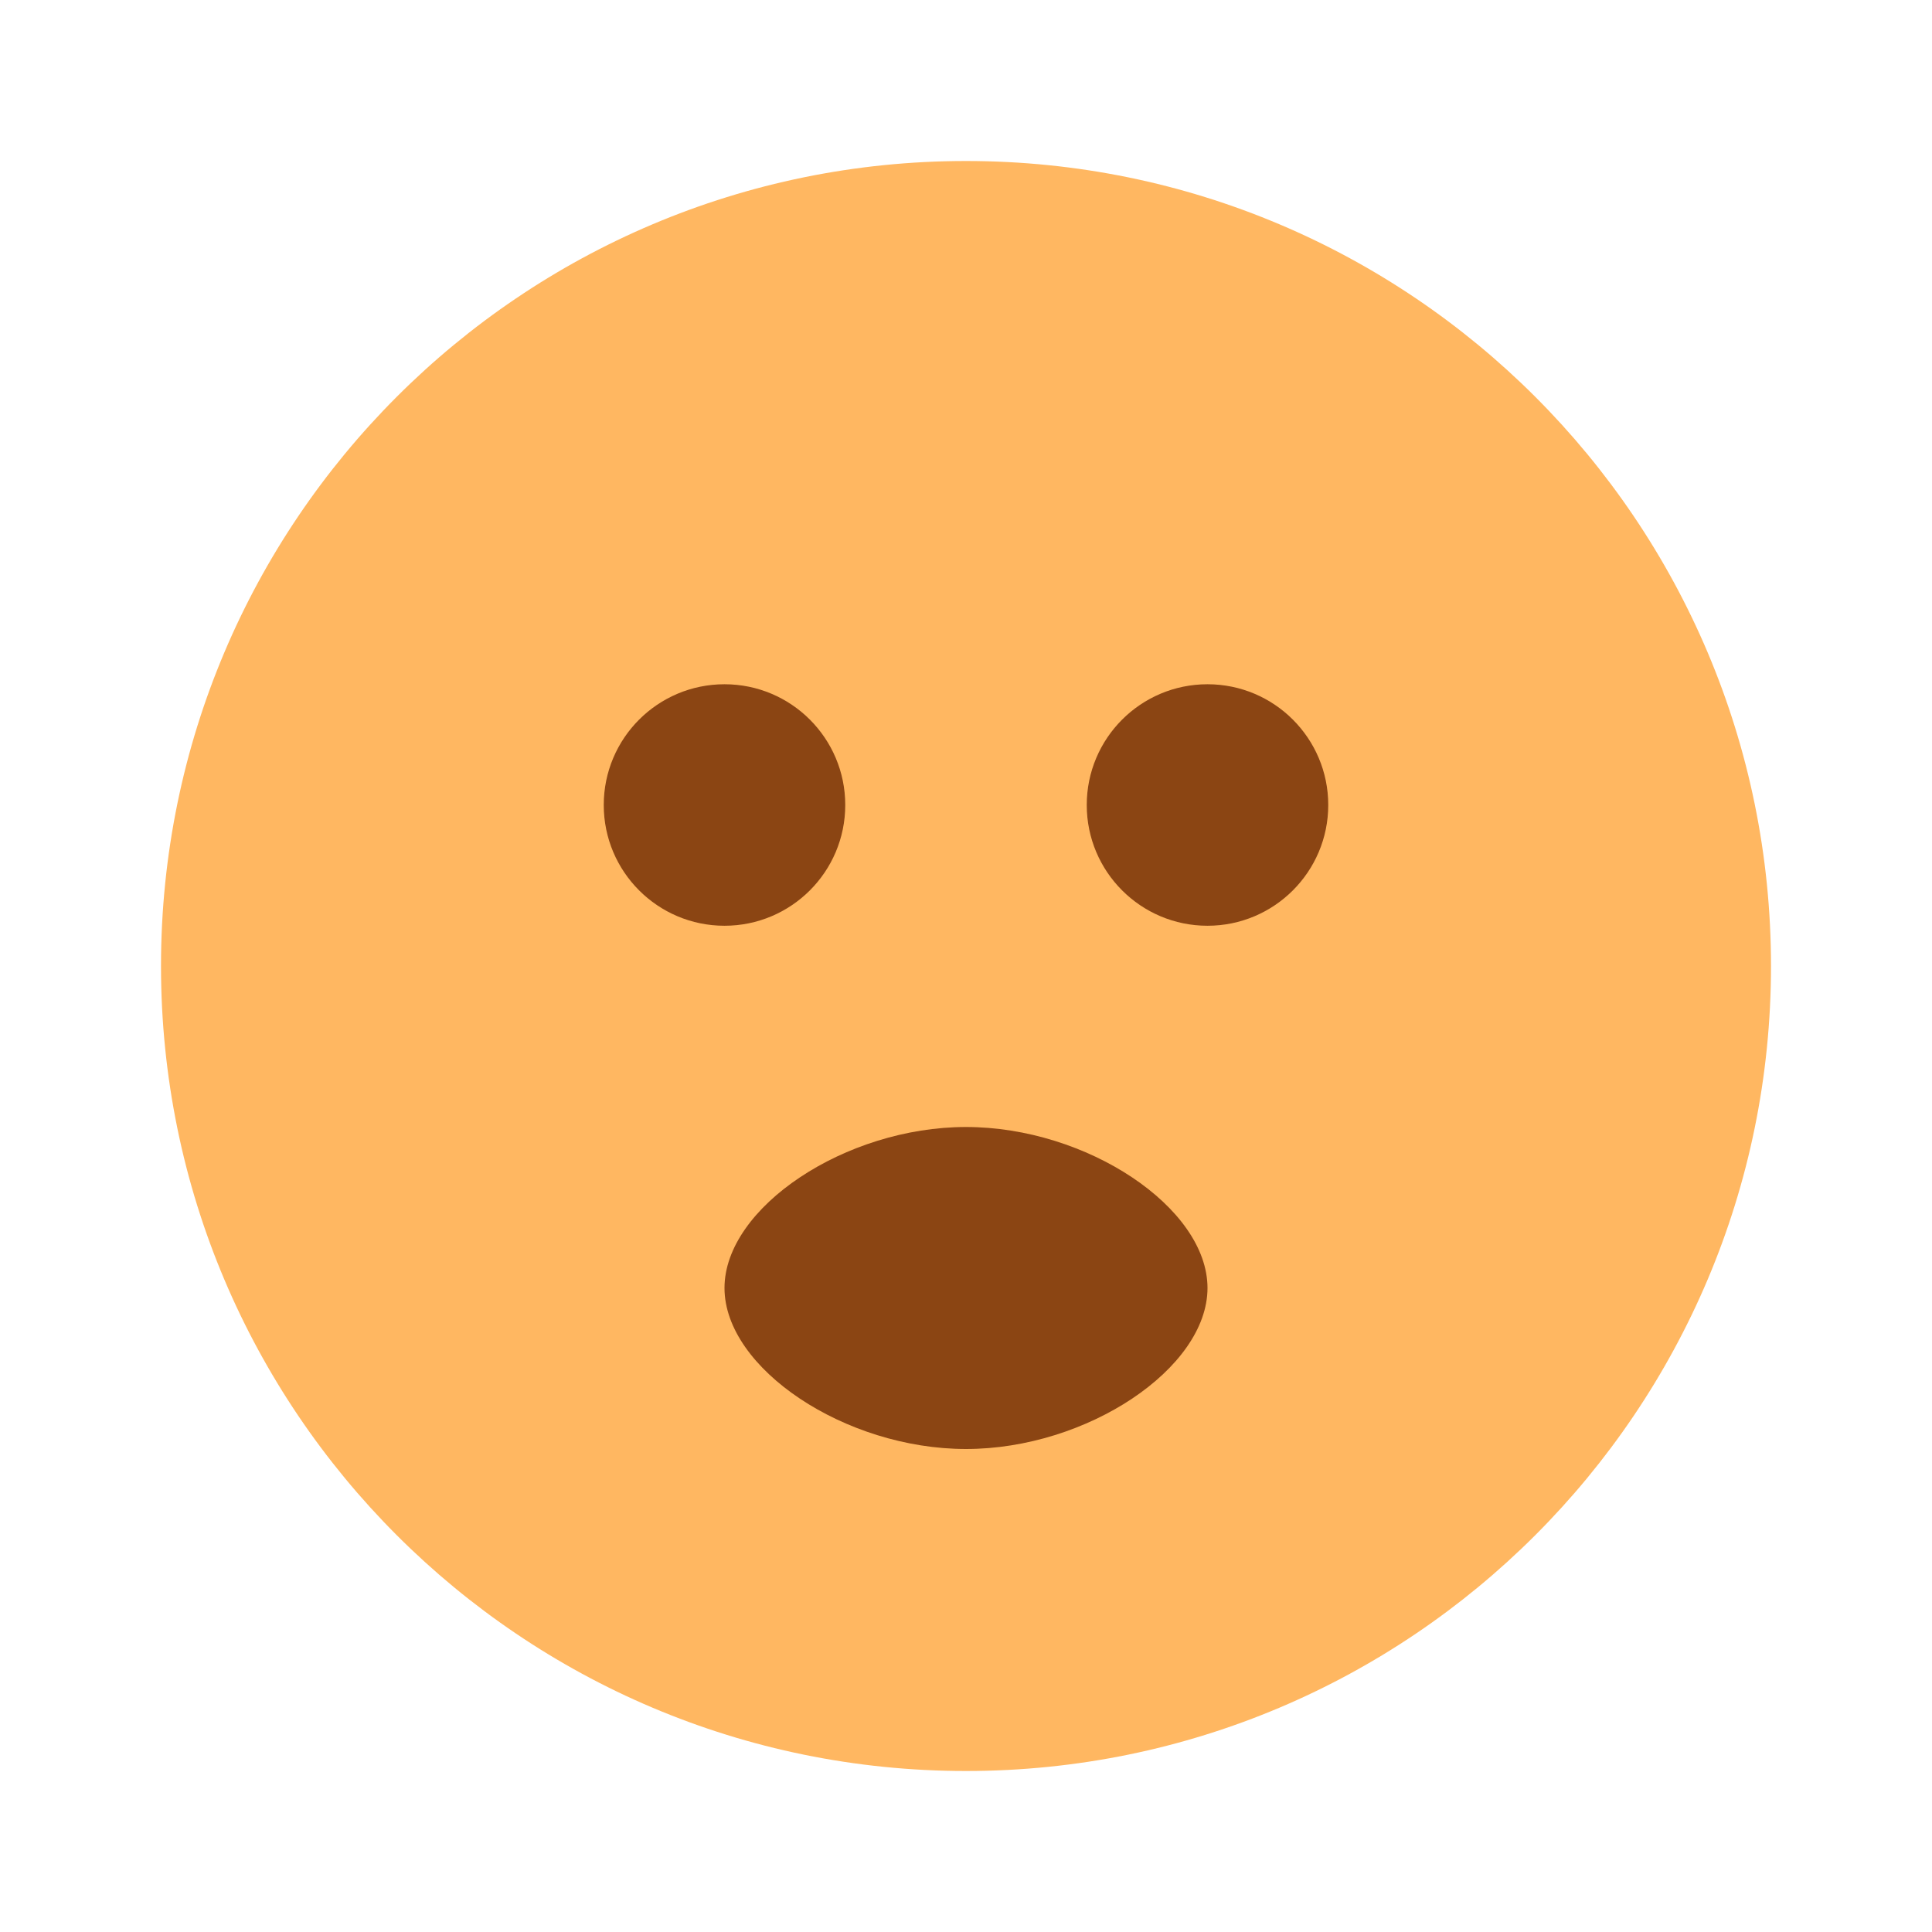
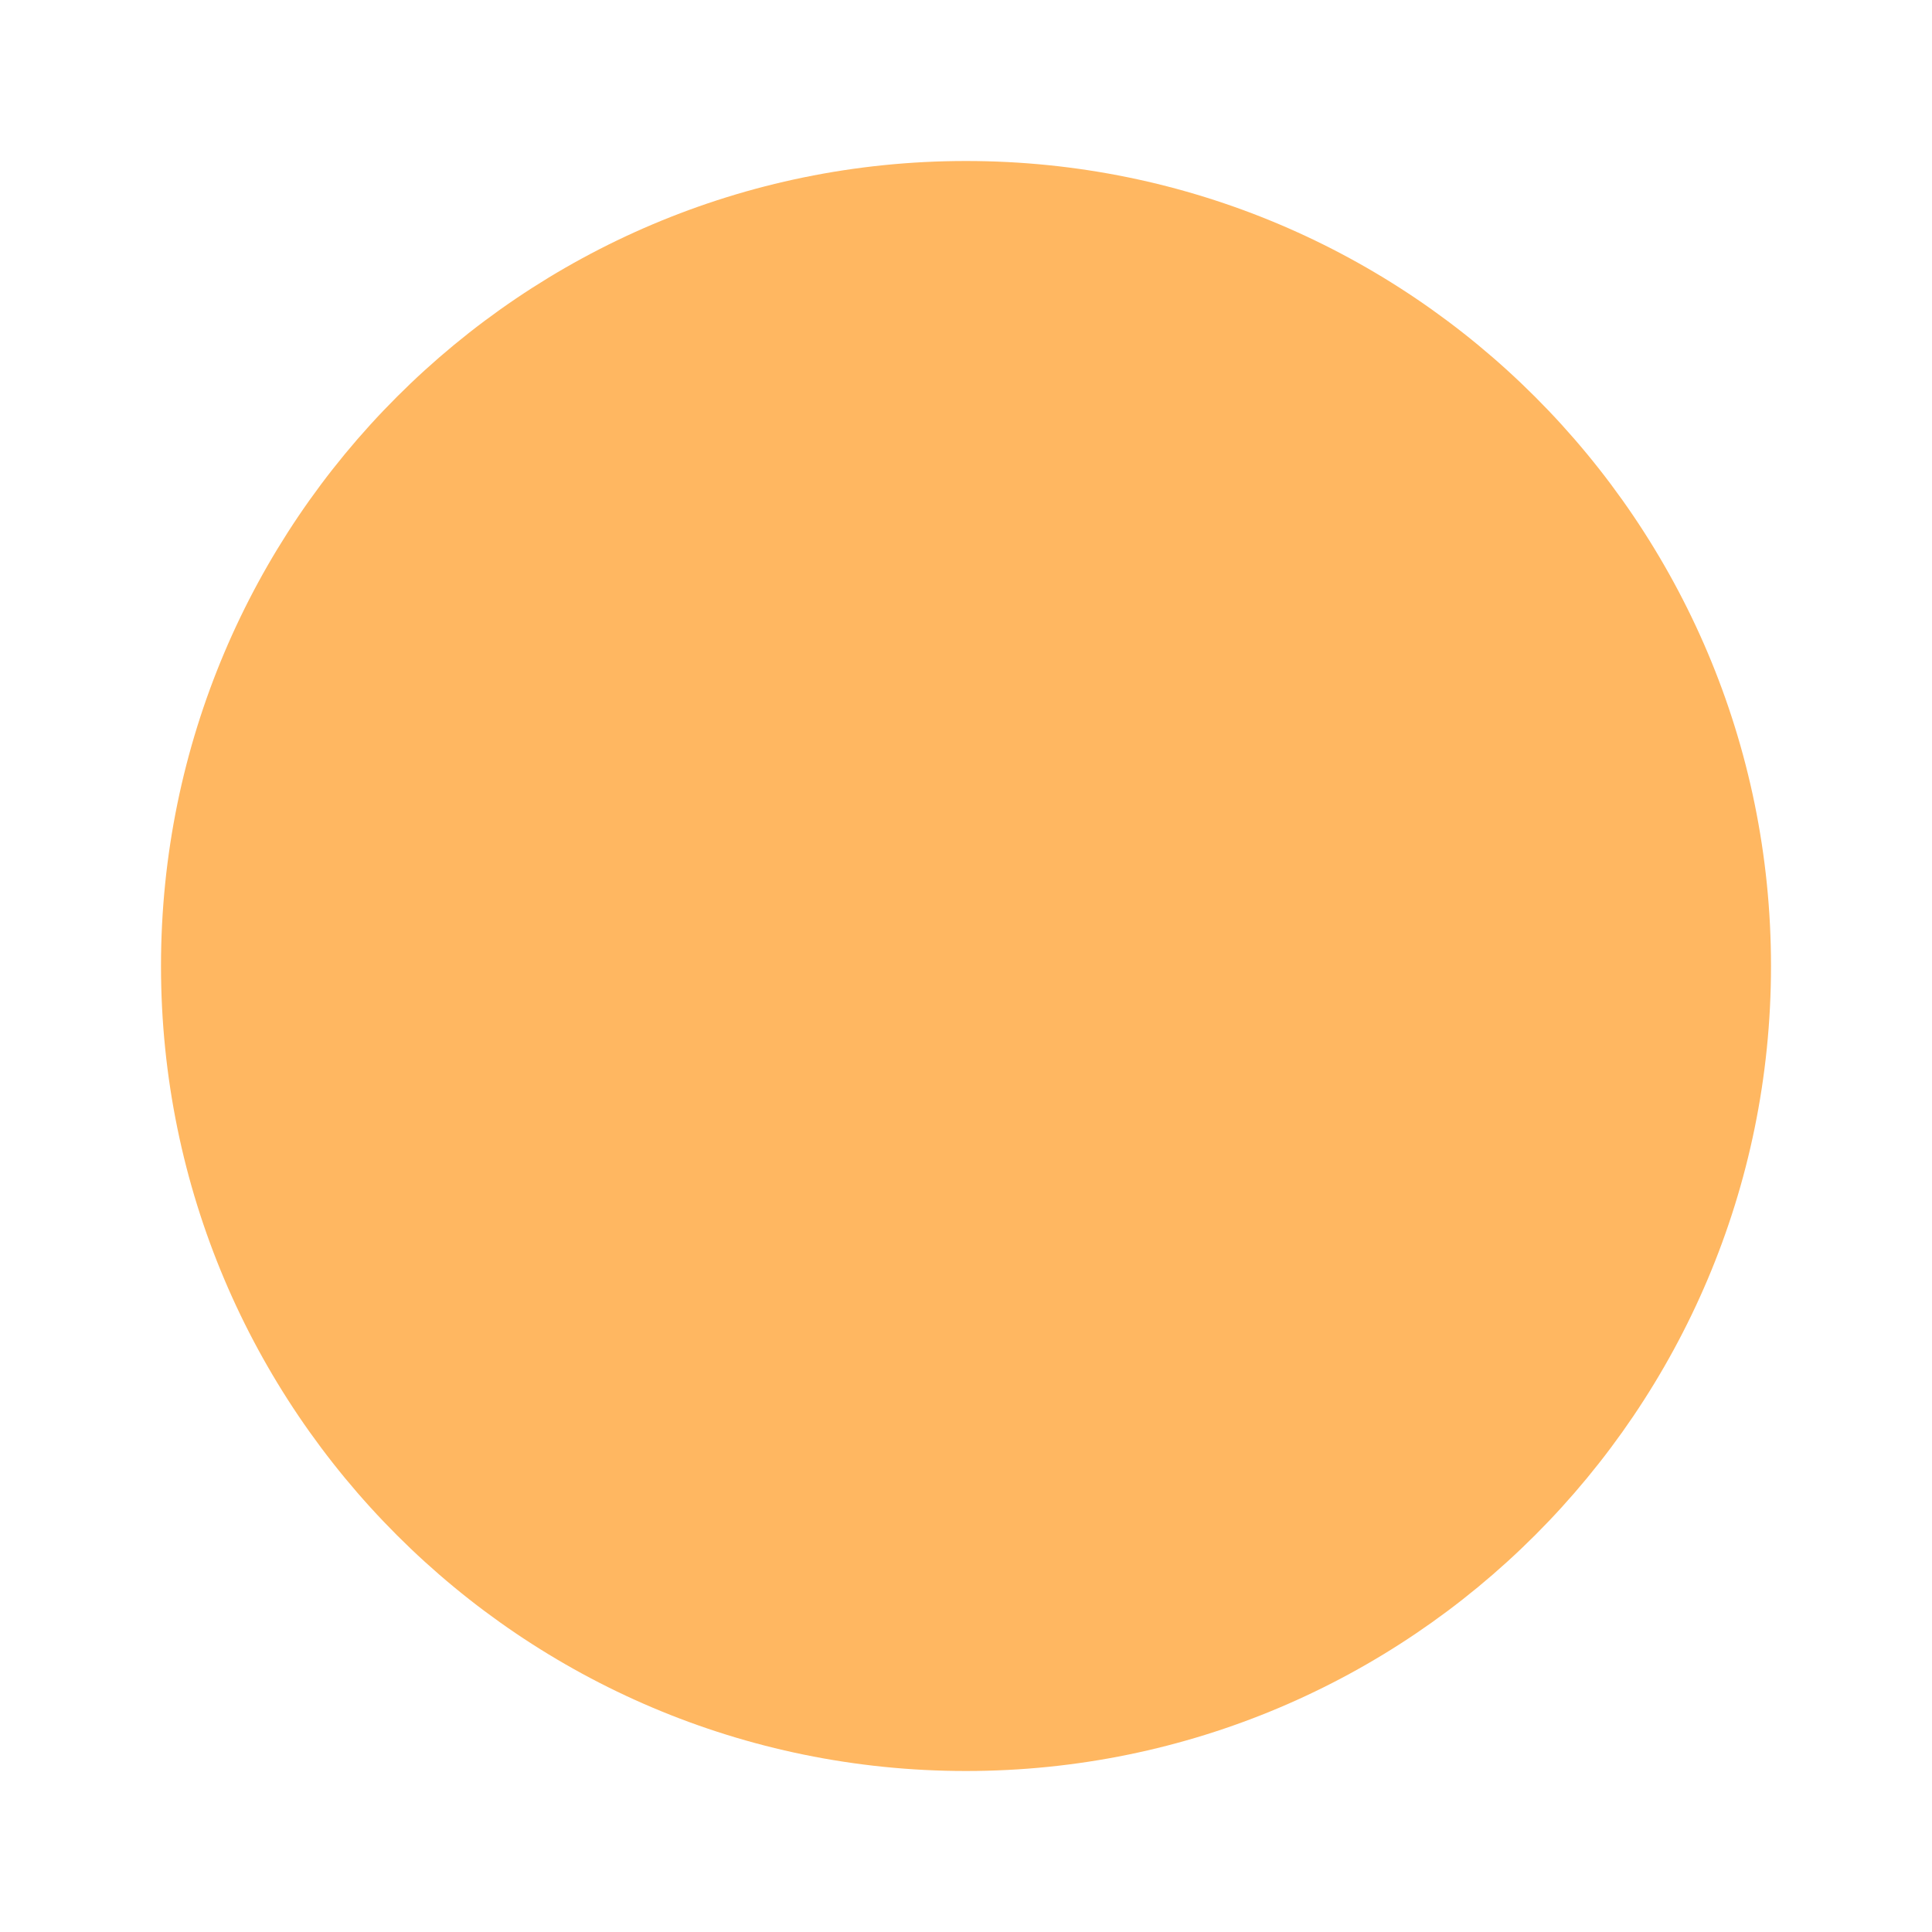
- <svg xmlns="http://www.w3.org/2000/svg" width="24px" height="24px" viewBox="0 0 24 24" version="1.1">
-   <g stroke="none" stroke-width="1" fill="none" fill-rule="evenodd">
-     <path d="M12,2 C17.523,2 22,6.477 22,12 C22,17.523 17.523,22 12,22 C6.477,22 2,17.523 2,12 C2,6.477 6.477,2 12,2 Z" fill="#FFB761" />
-     <circle fill="#8B4513" cx="9" cy="10" r="1.5" />
-     <circle fill="#8B4513" cx="15" cy="10" r="1.5" />
-     <path d="M12,14 C13.5,14 15,15 15,16 C15,17 13.5,18 12,18 C10.5,18 9,17 9,16 C9,15 10.5,14 12,14 Z" fill="#8B4513" />
-   </g>
+ <svg xmlns="http://www.w3.org/2000/svg" width="24" height="24" viewBox="0 0 24 24" fill="none">
+   <path d="M12 2C6.48 2 2 6.48 2 12C2 17.52 6.48 22 12 22C17.52 22 22 17.52 22 12C22 6.48 17.52 2 12 2Z" fill="#FFB761" />
+   <path d="M12 6C8.69 6 6 8.69 6 12C6 15.31 8.69 18 12 18C15.31 18 18 15.31 18 12C18 8.69 15.31 6 12 6Z" fill="#E69E4D" />
+   <path d="M12 10C10.9 10 10 10.9 10 12C10 13.1 10.9 14 12 14C13.1 14 14 13.1 14 12C14 10.9 13.1 10 12 10Z" fill="#8B4513" />
+   <path d="M12 4C7.58 4 4 7.58 4 12C4 16.42 7.58 20 12 20C16.42 20 20 16.42 20 12C20 7.58 16.42 4 12 4Z" fill="#FFB761" />
</svg>
